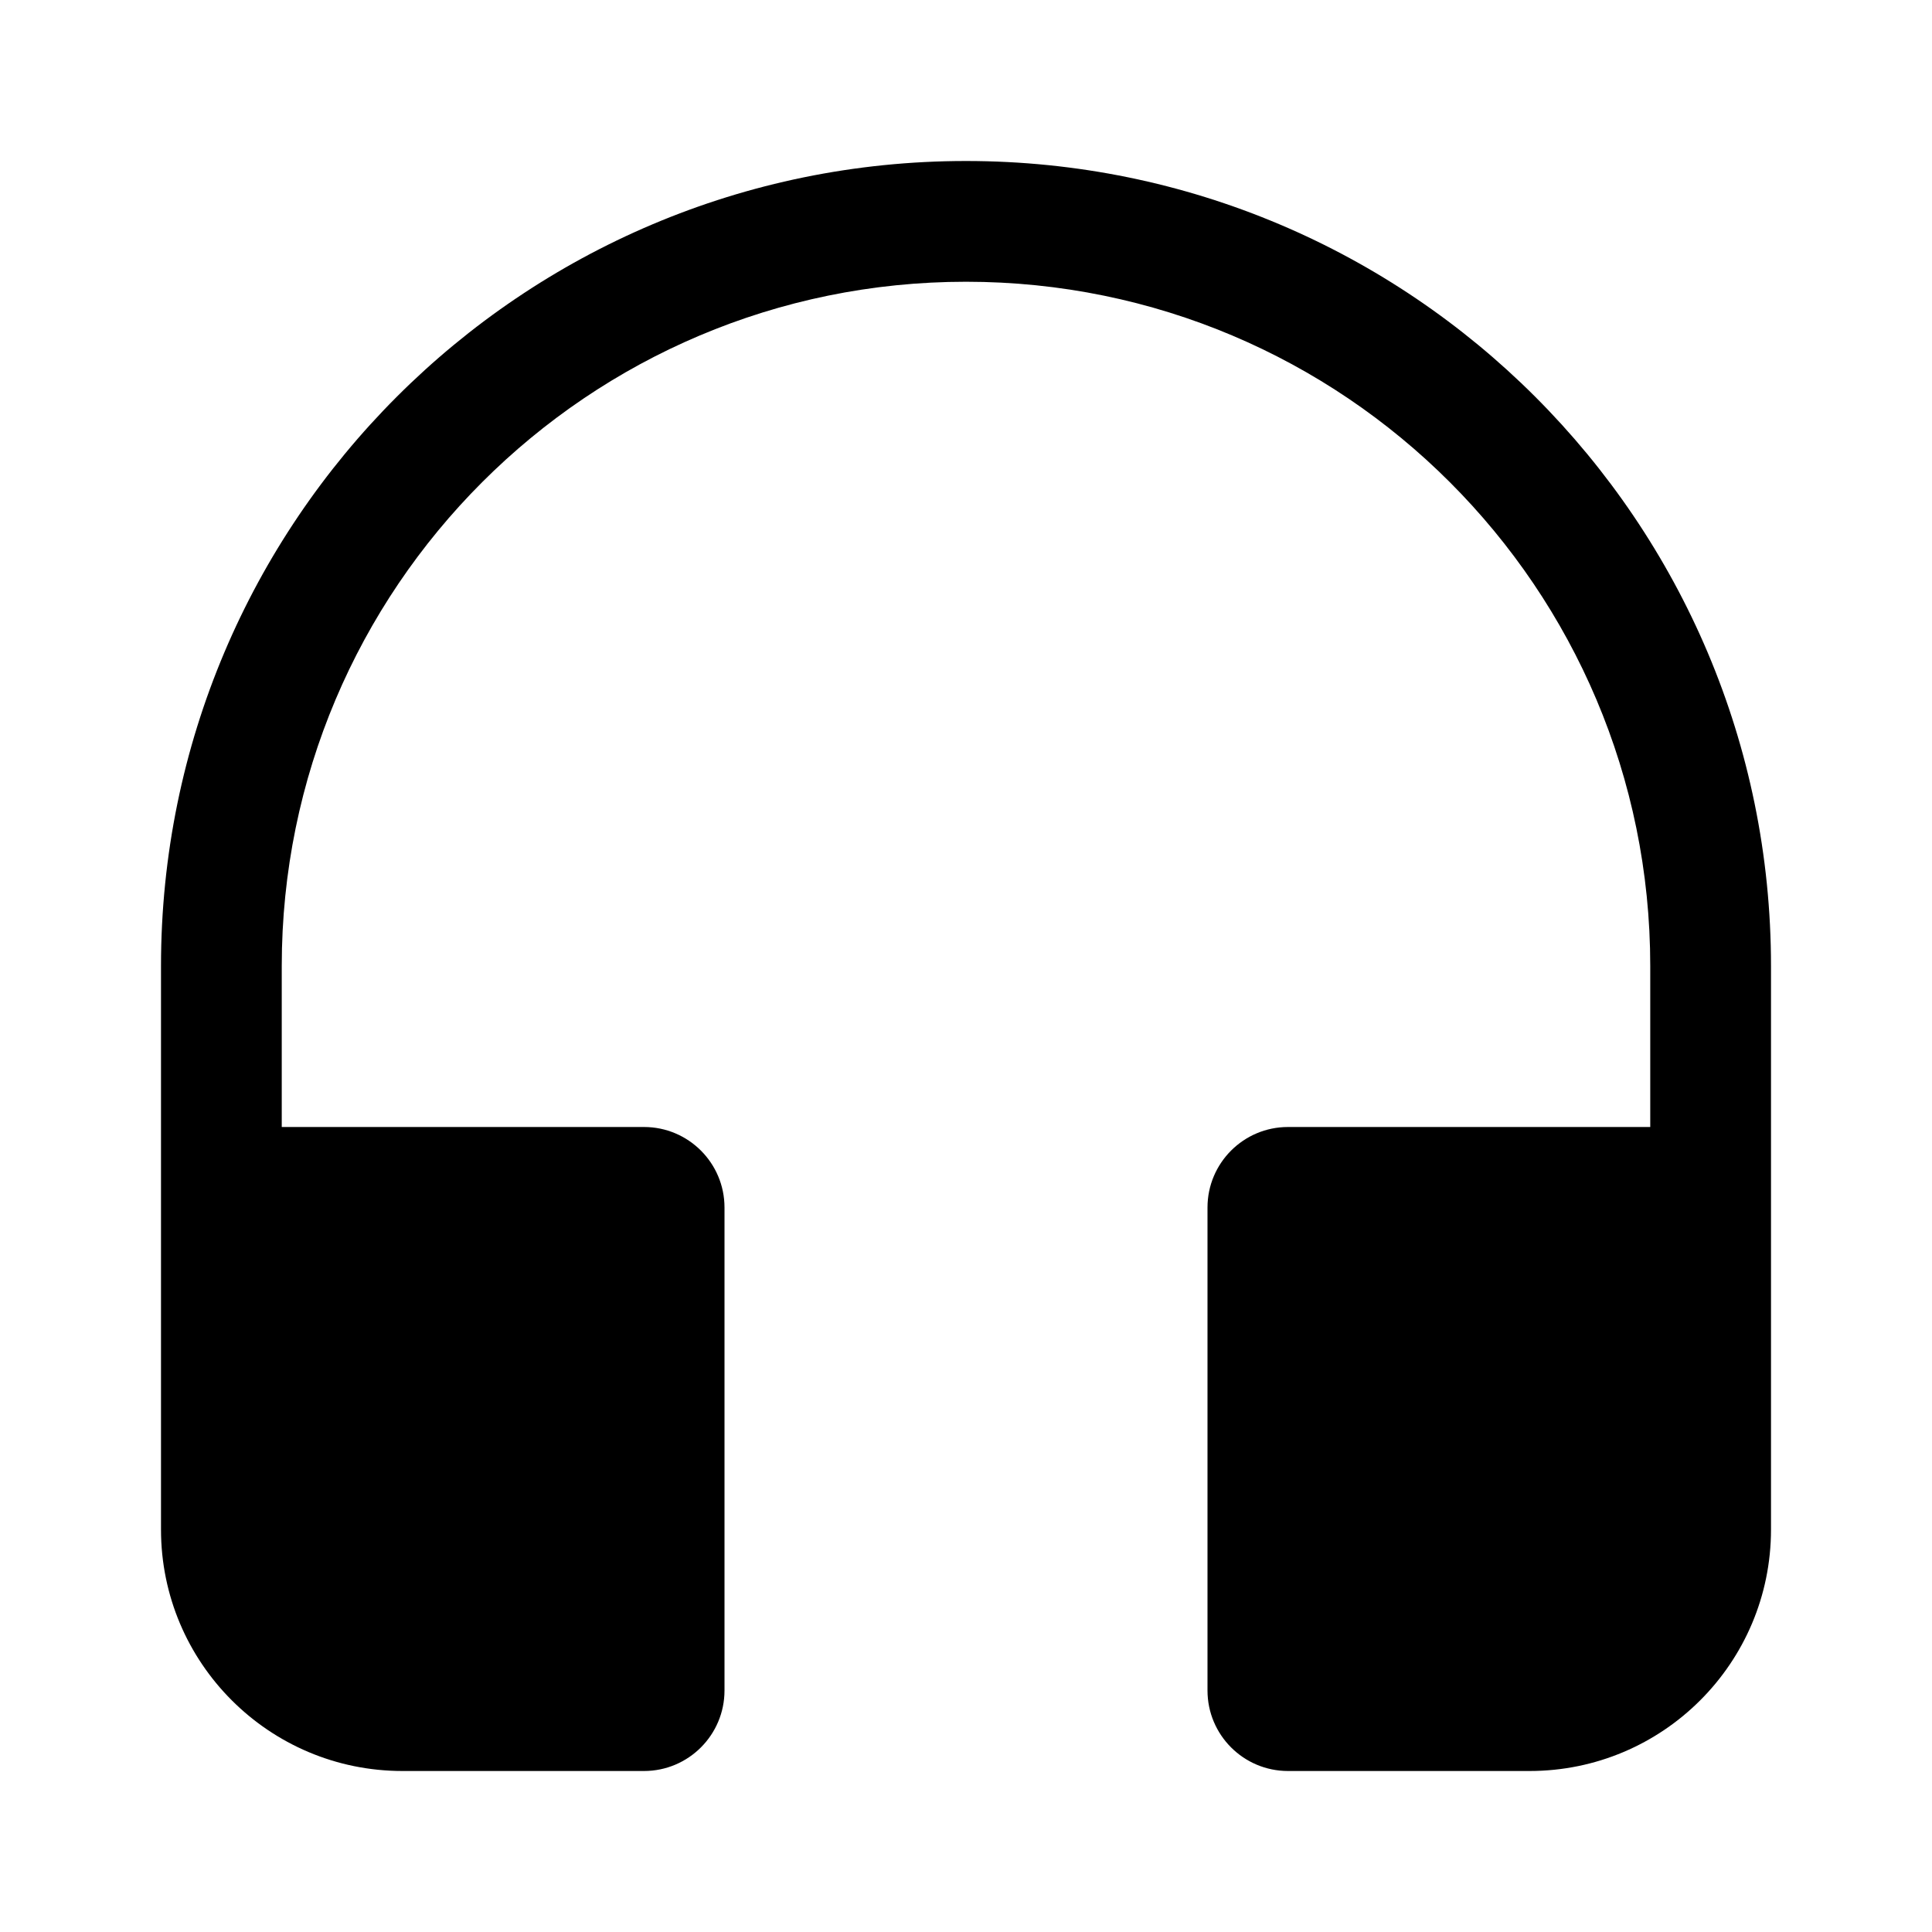
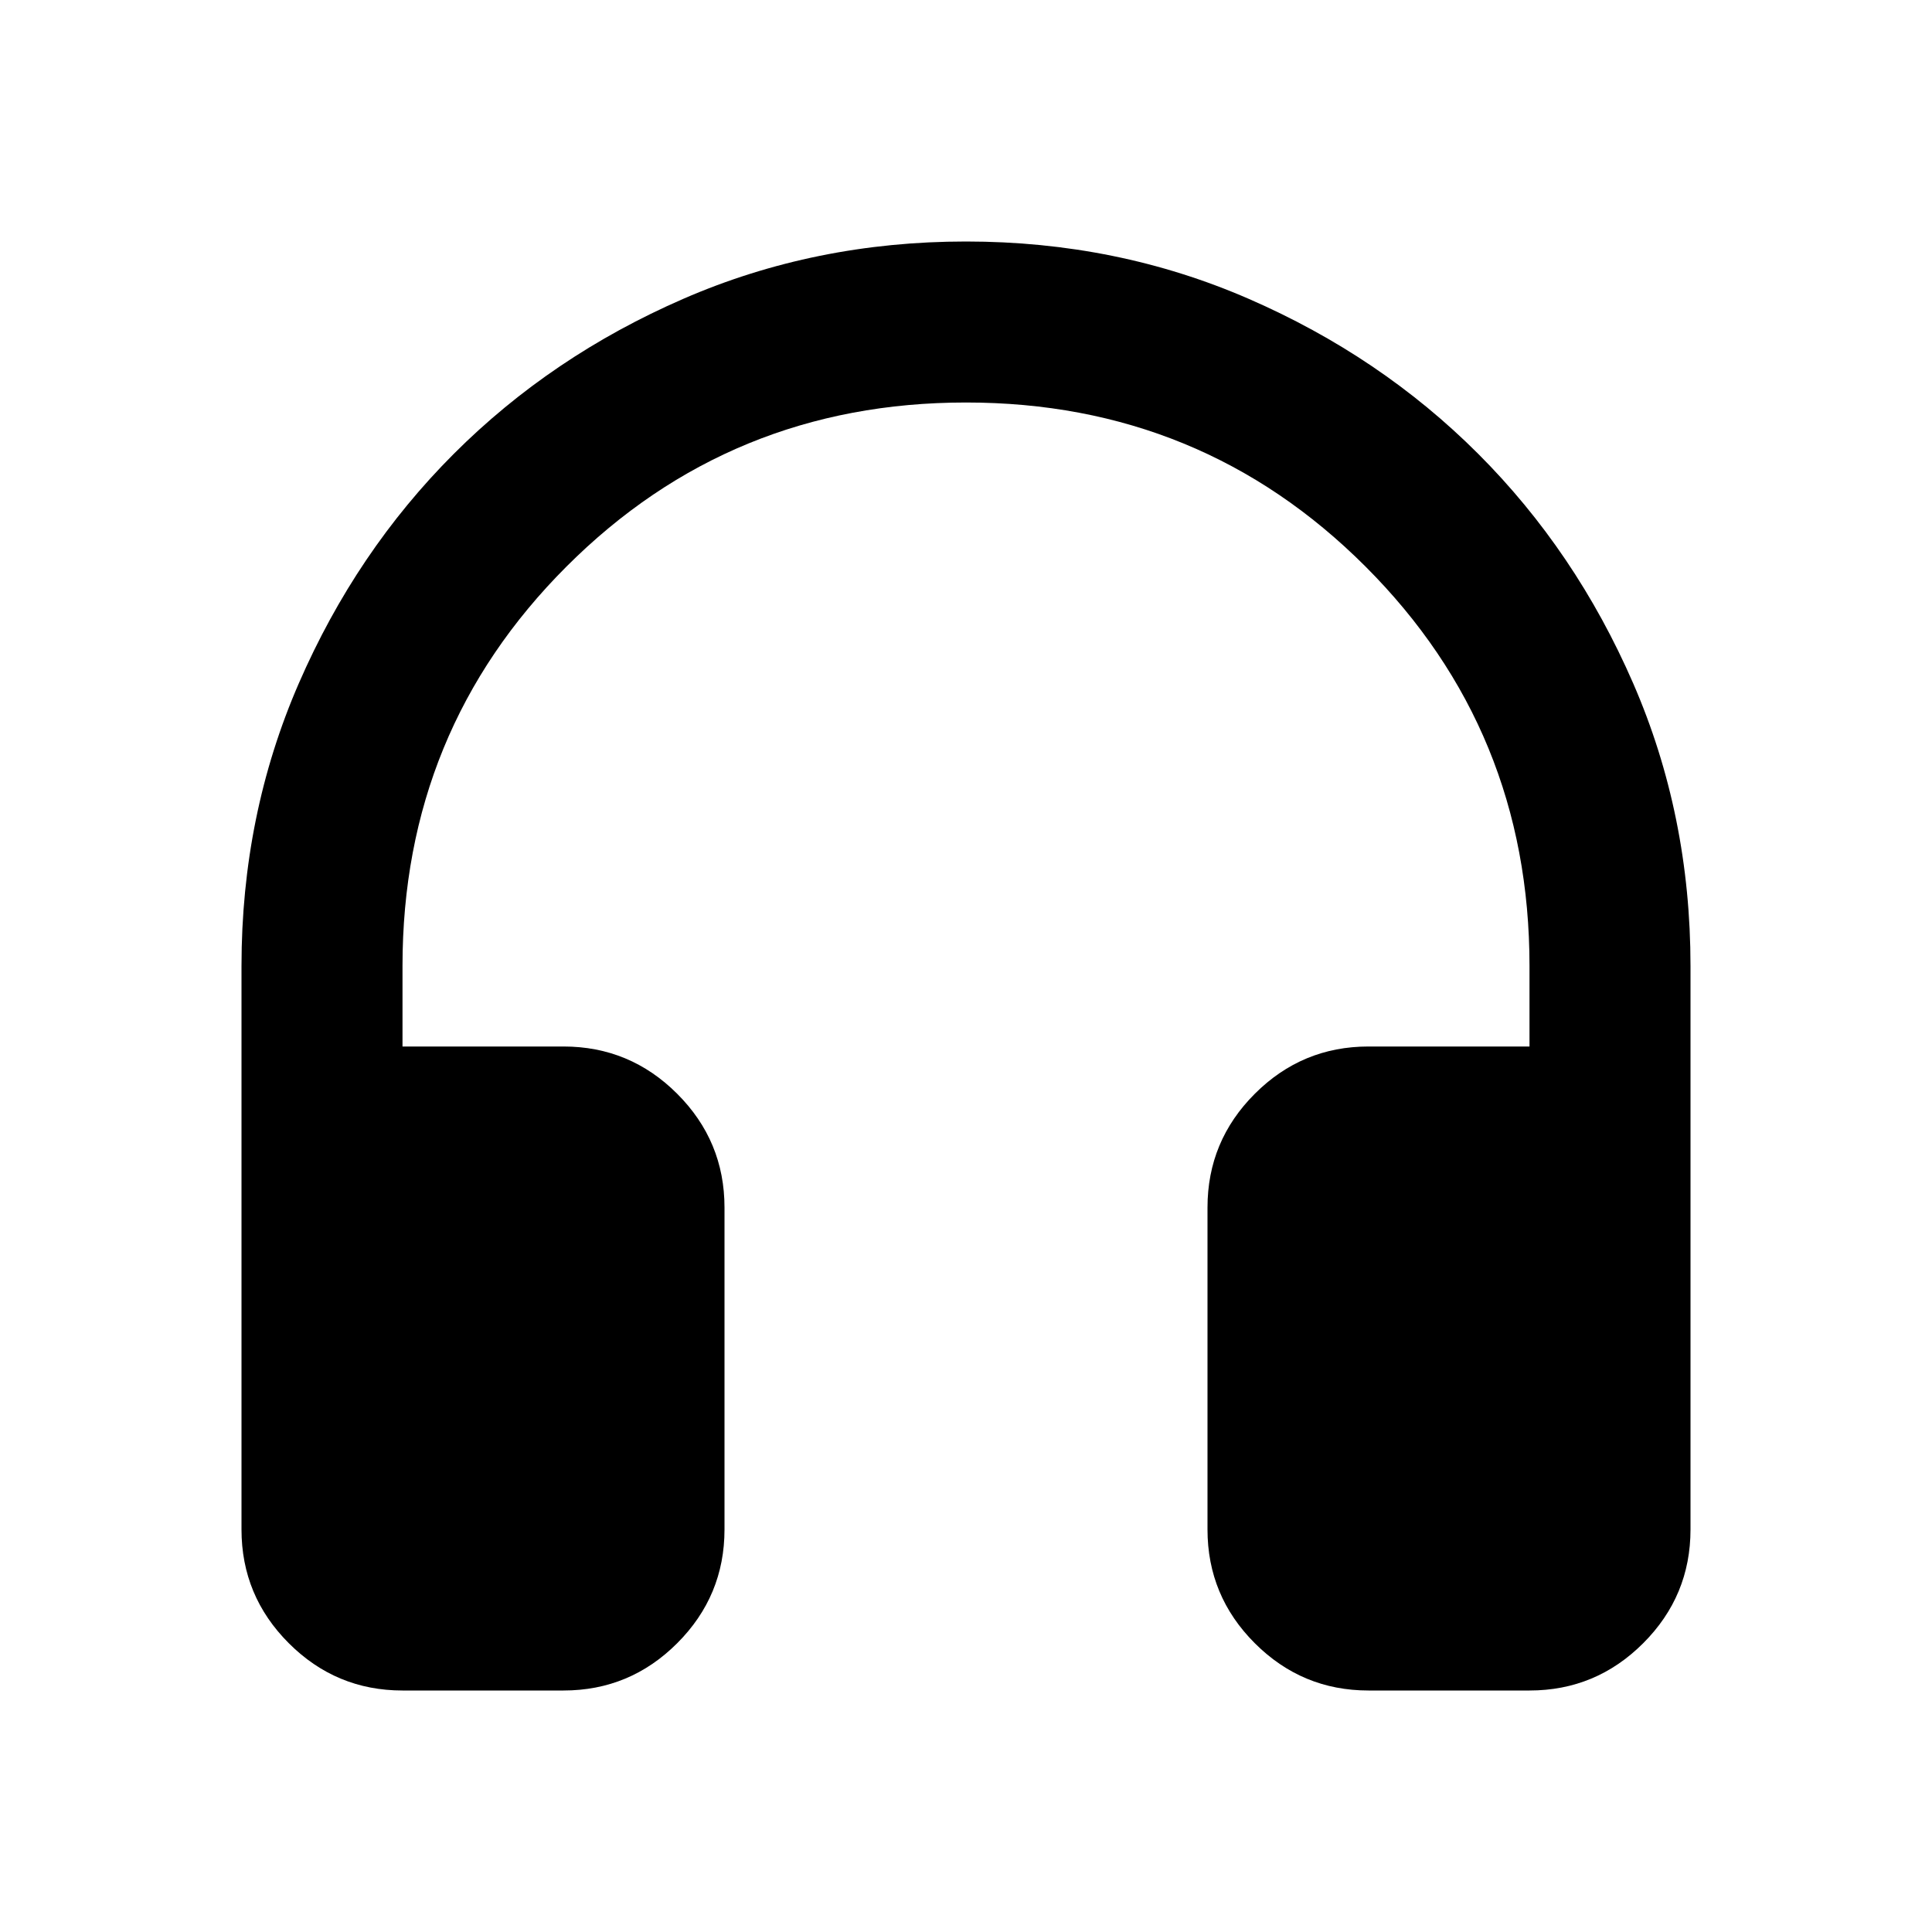
- <svg xmlns="http://www.w3.org/2000/svg" width="24" height="24" viewBox="0 0 24 24" fill="none">
-   <path d="M12 2C17.523 2 22 6.477 22 12V19C22 20.657 20.657 22 19 22H16C15.448 22 15 21.552 15 21V15C15 14.448 15.448 14 16 14H20.5V12C20.5 7.306 16.694 3.5 12 3.5C7.306 3.5 3.5 7.306 3.5 12V14H8C8.552 14 9 14.448 9 15V21C9 21.552 8.552 22 8 22H5C3.343 22 2 20.657 2 19V12C2 6.477 6.477 2 12 2Z" fill="#000000" />
+ <svg xmlns="http://www.w3.org/2000/svg" height="24" viewBox="0 -960 960 960" width="24">
+   <path d="M280-120h-80q-33 0-56.5-23.5T120-200v-280q0-75 28.5-140.5t77-114q48.5-48.5 114-77T480-840q75 0 140.5 28.5t114 77q48.5 48.5 77 114T840-480v280q0 33-23.5 56.5T760-120h-80q-33 0-56.5-23.5T600-200v-160q0-33 23.5-56.5T680-440h80v-40q0-117-81.5-198.5T480-760q-117 0-198.5 81.5T200-480v40h80q33 0 56.5 23.5T360-360v160q0 33-23.5 56.5T280-120Z" />
</svg>
